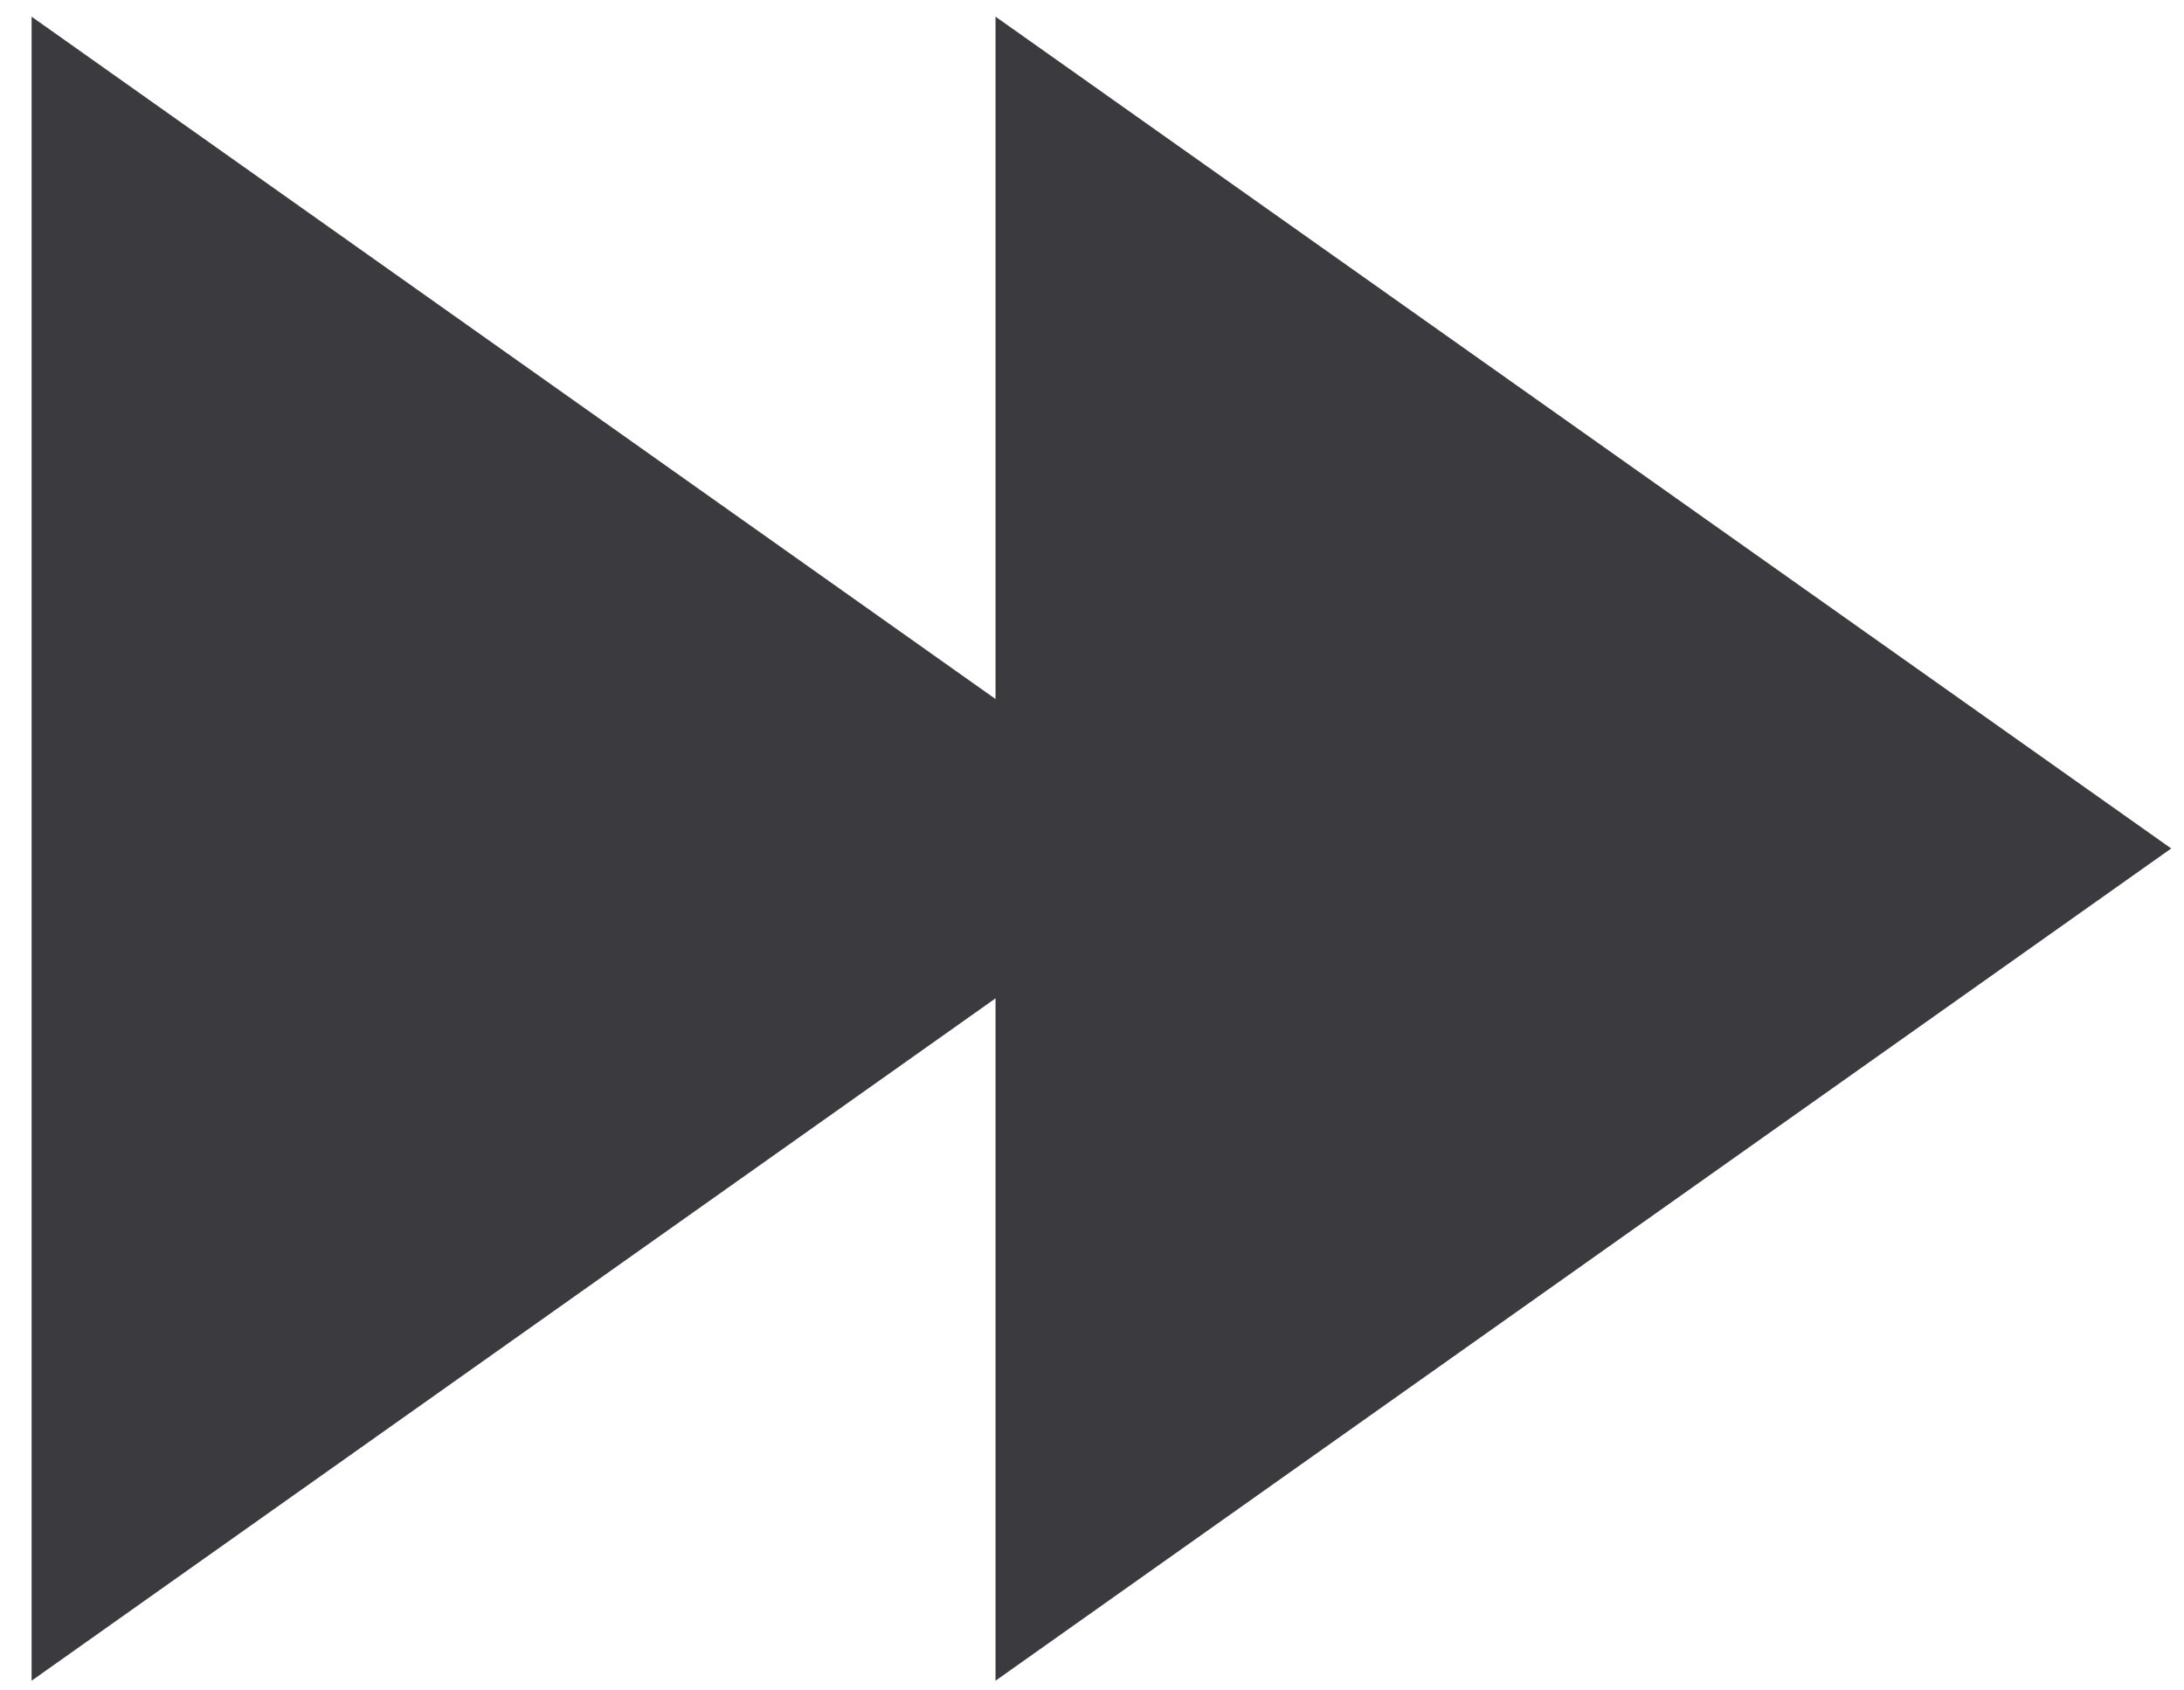
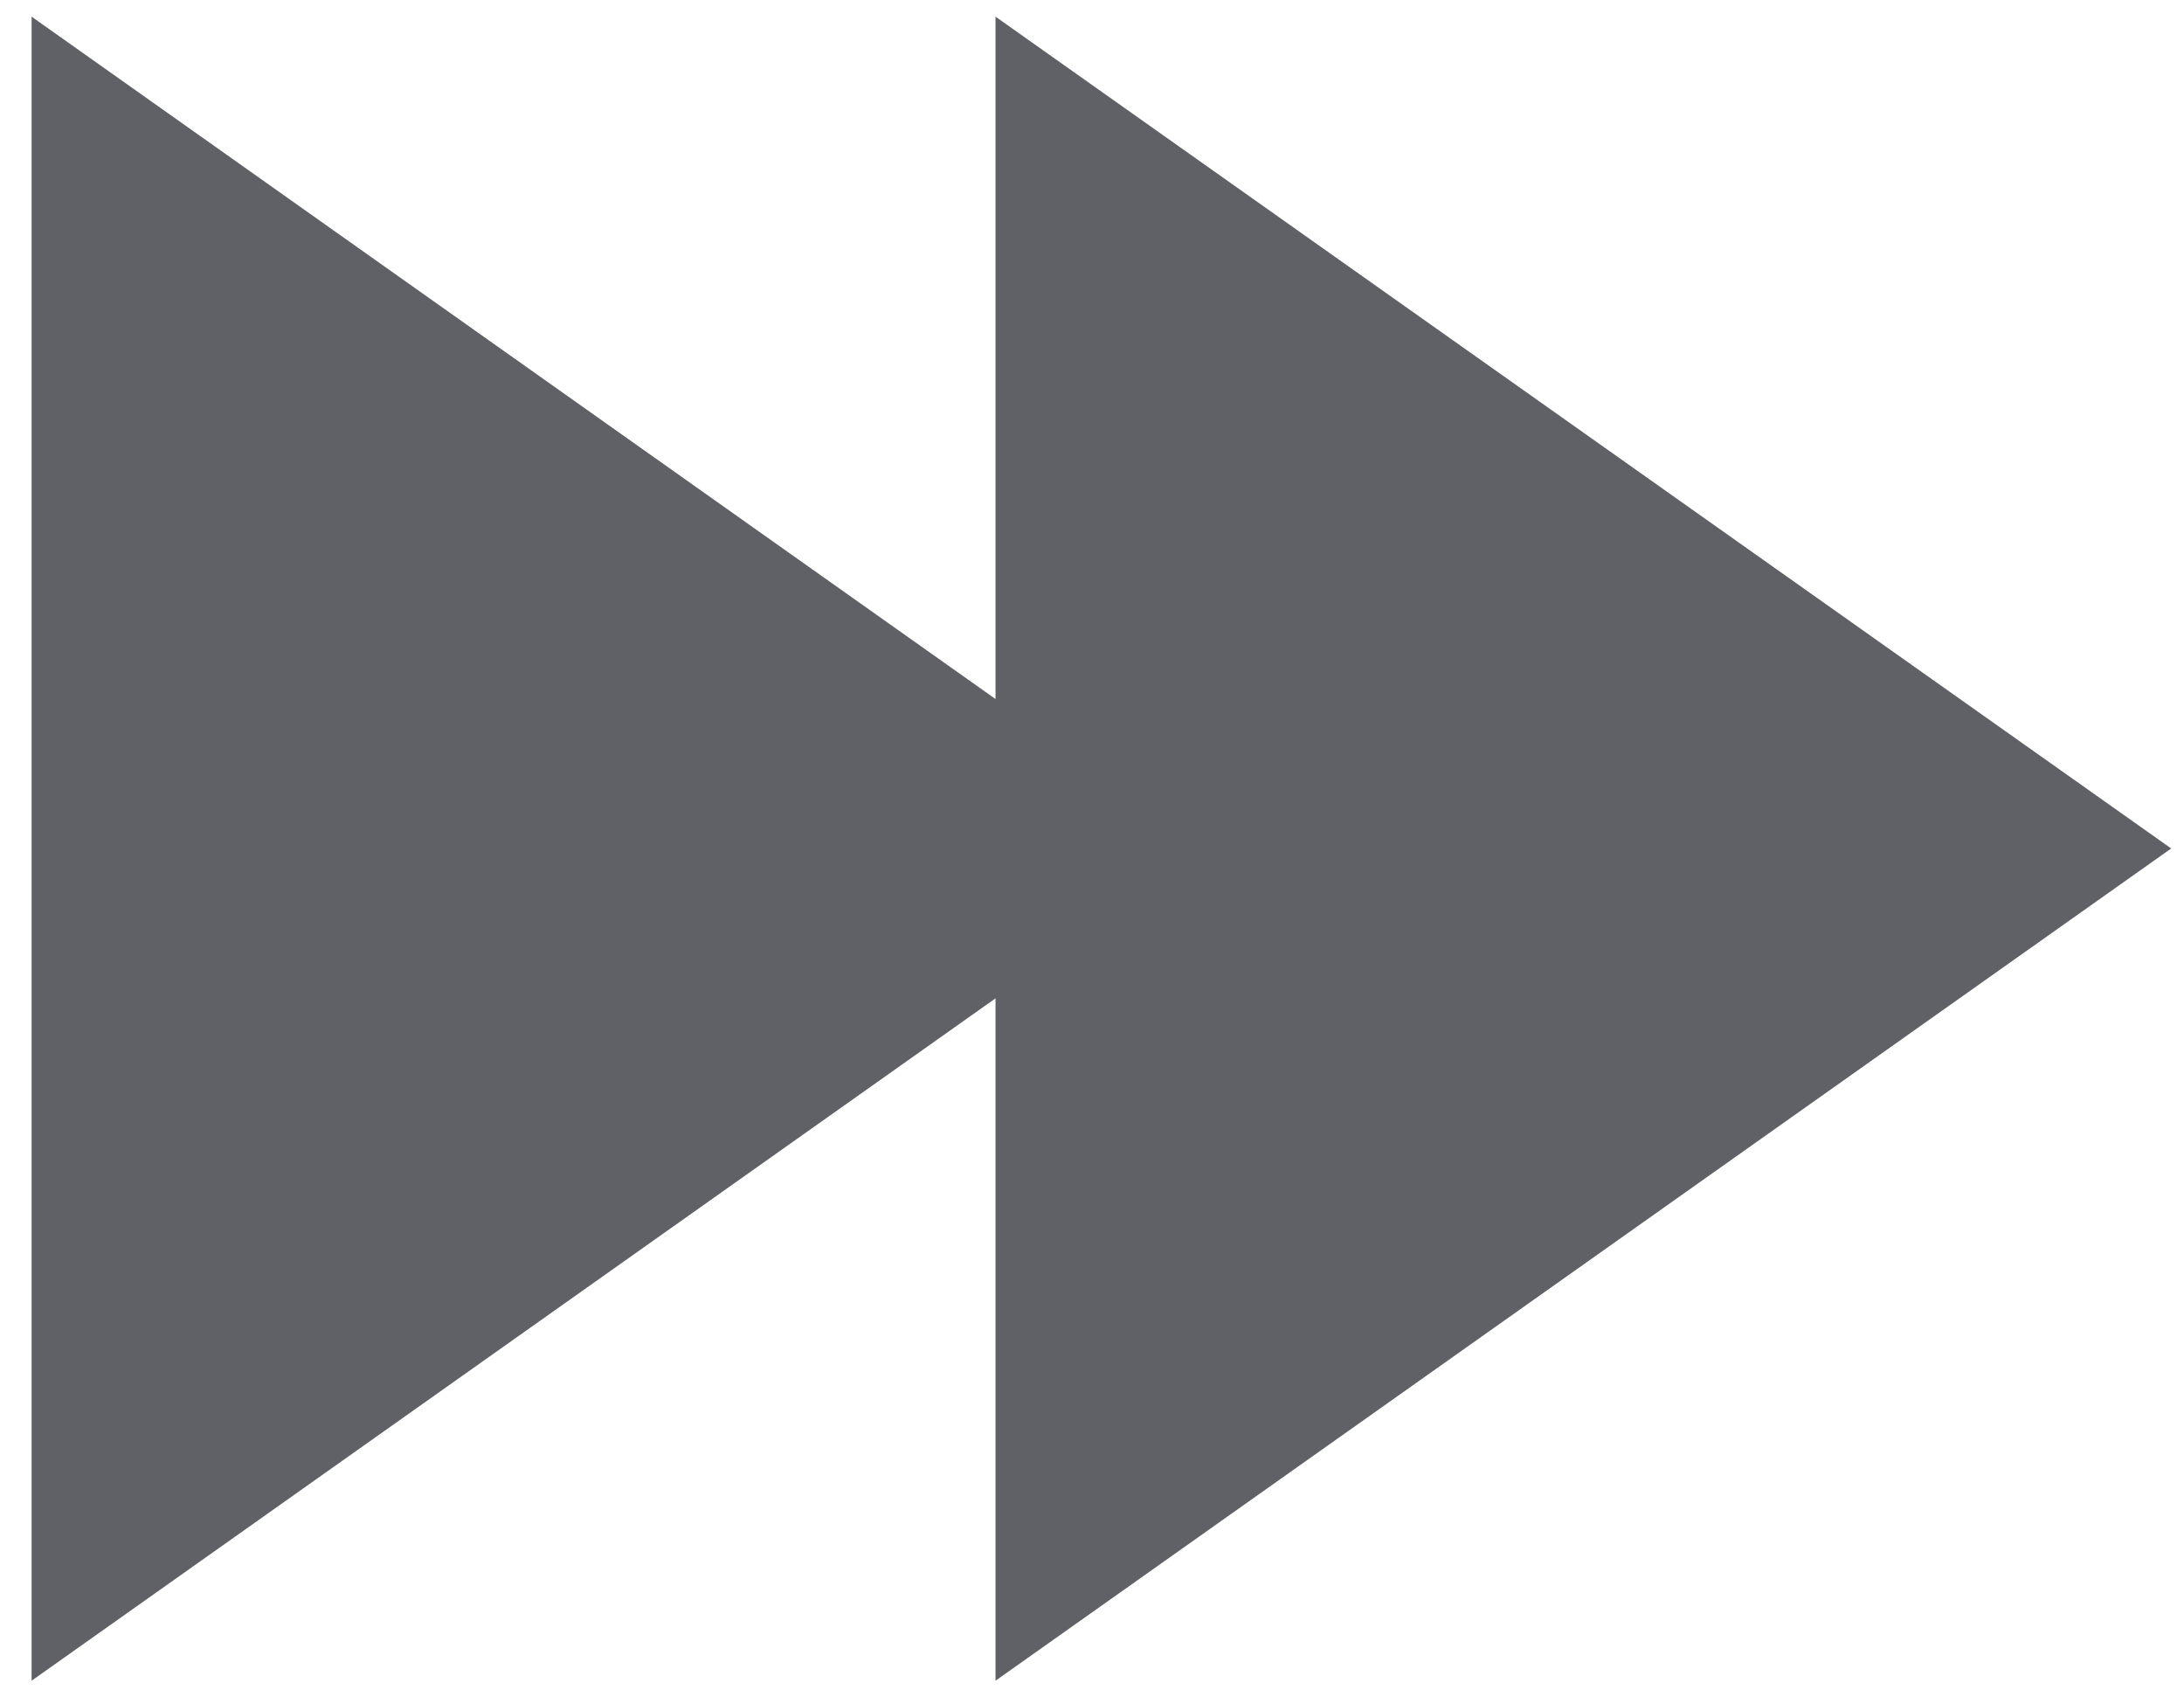
<svg xmlns="http://www.w3.org/2000/svg" version="1.1" id="Capa_1" x="0px" y="0px" viewBox="-601 514.4 511.6 395.6" style="enable-background:new -601 514.4 511.6 395.6;" xml:space="preserve">
  <style type="text/css">
- 	.st0{fill:#3B3B3F;}
+ 	.st0{fill:#606067;}
</style>
  <polygon class="st0" points="-92.4,713.1 -367.8,518.3 -367.8,678.1 -593.6,518.3 -593.6,908 -367.8,748.2 -367.8,908 " />
</svg>
